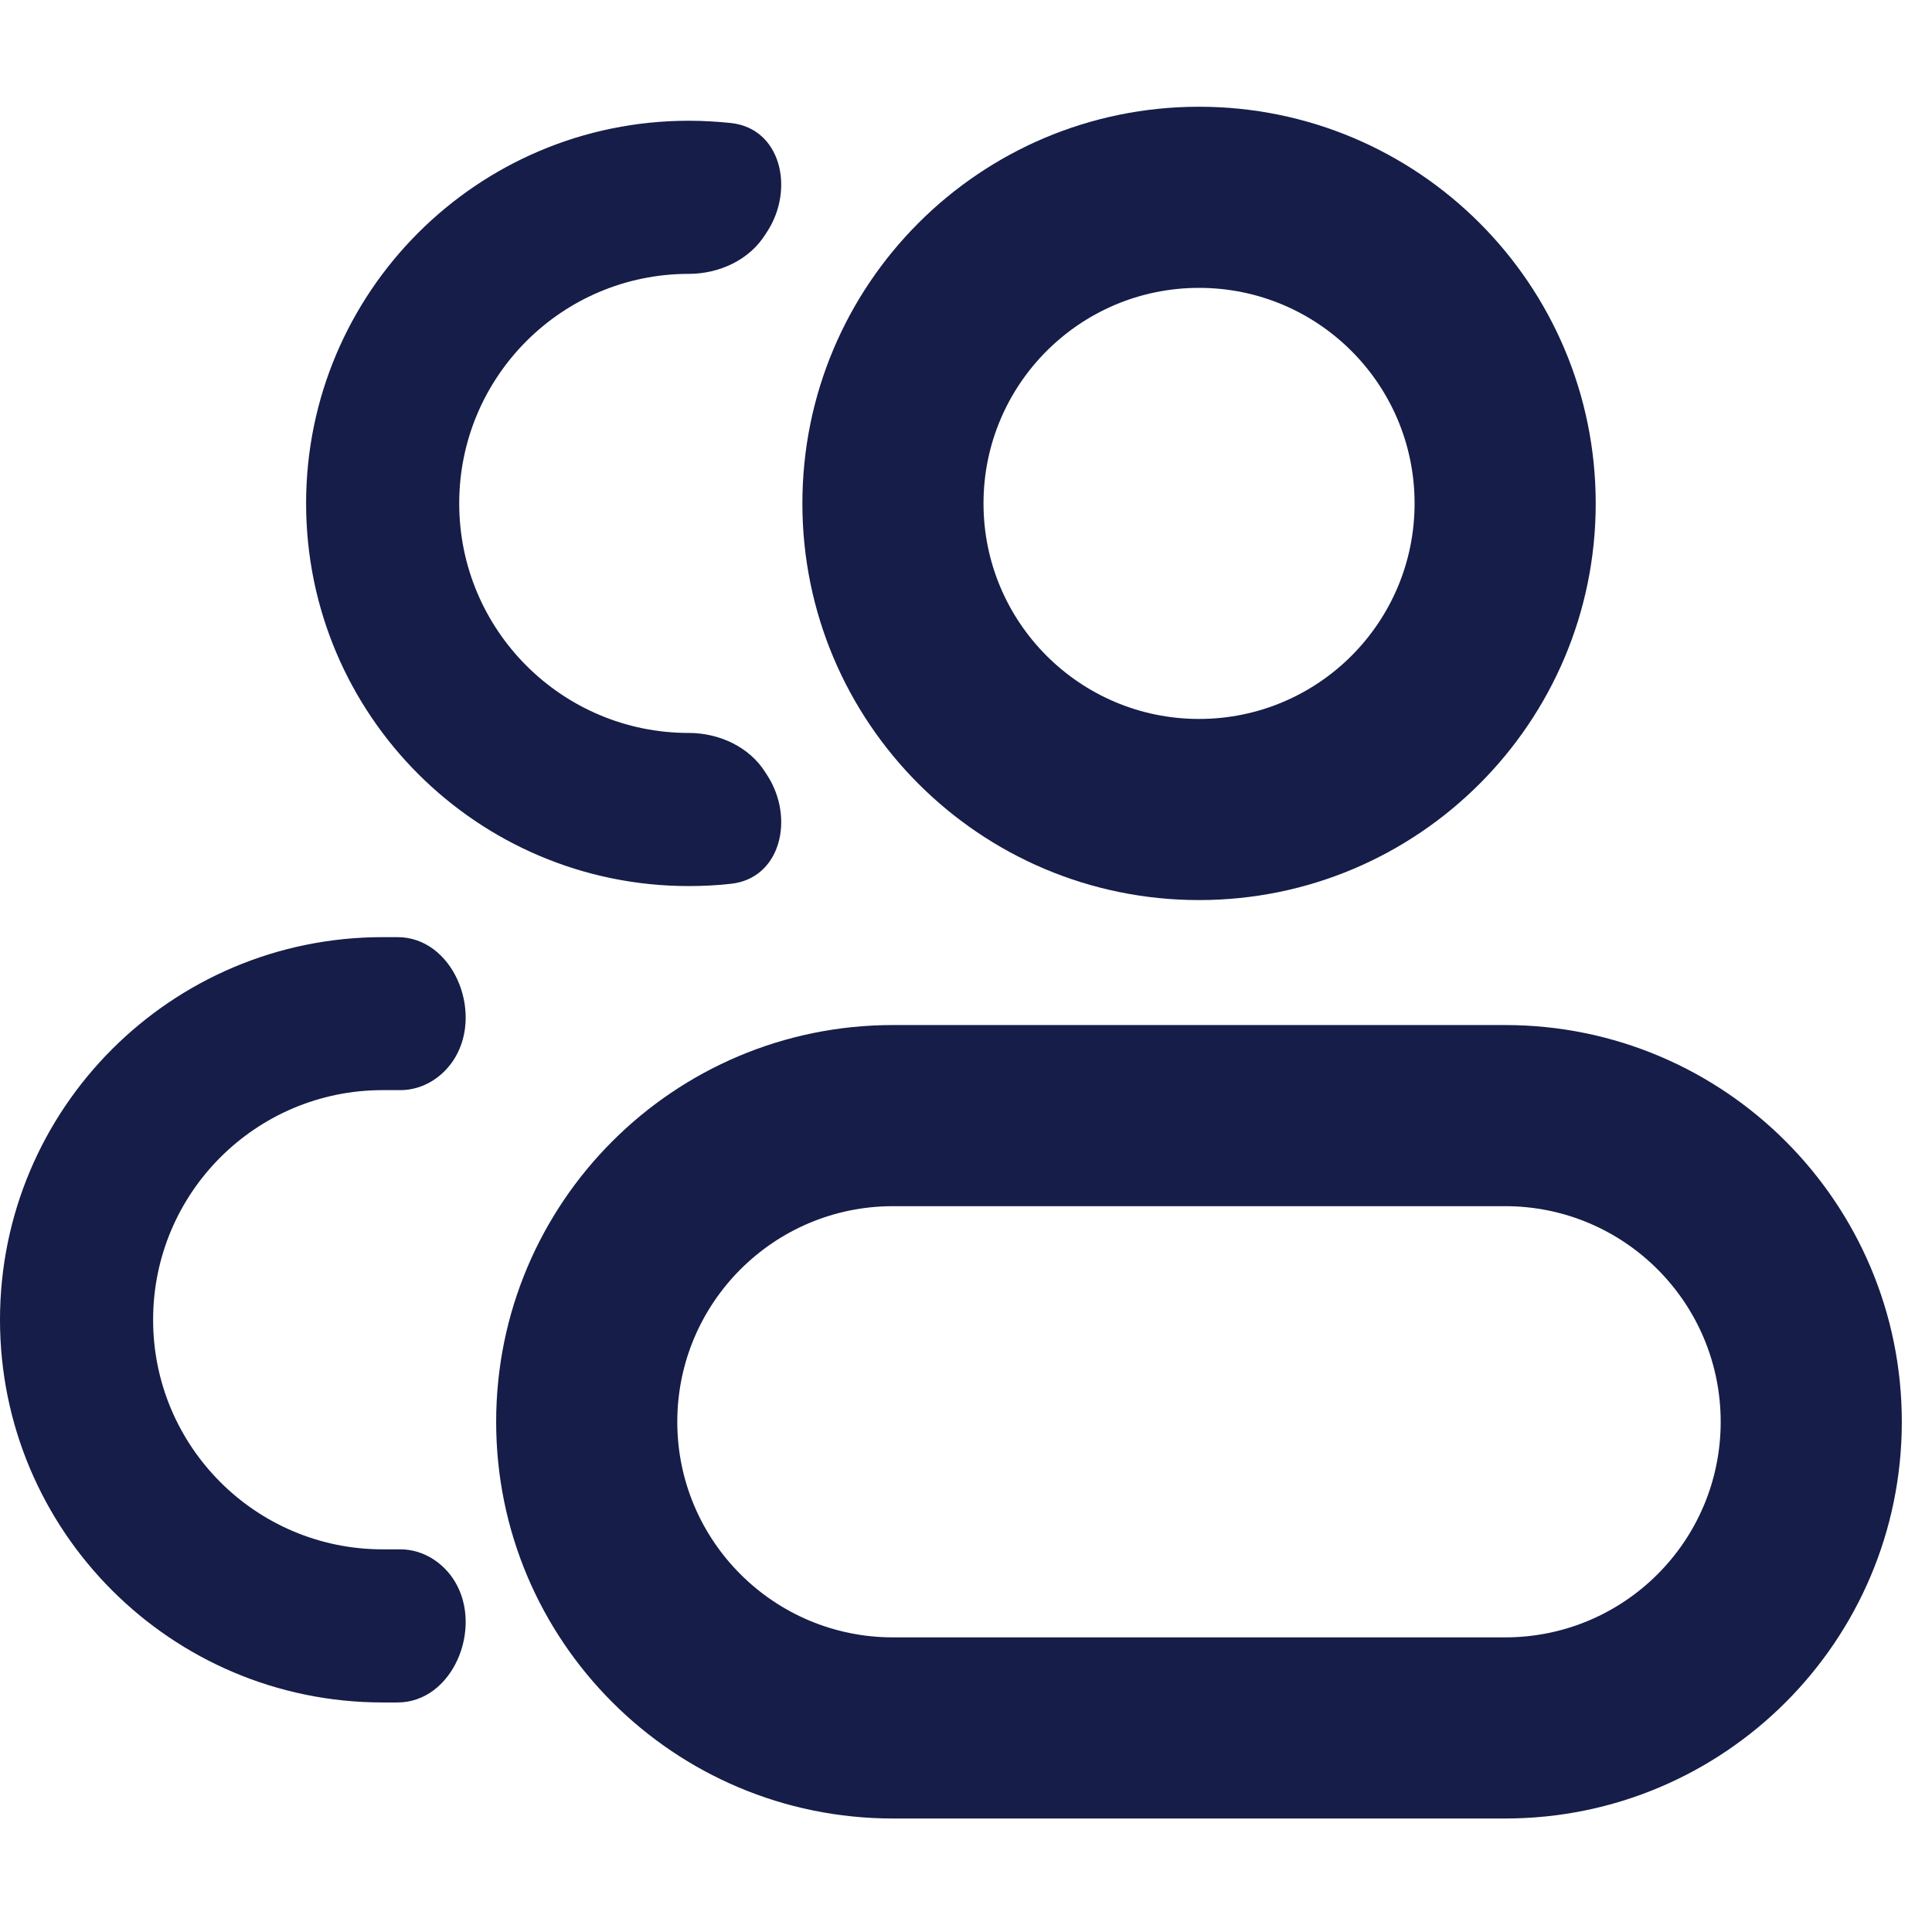
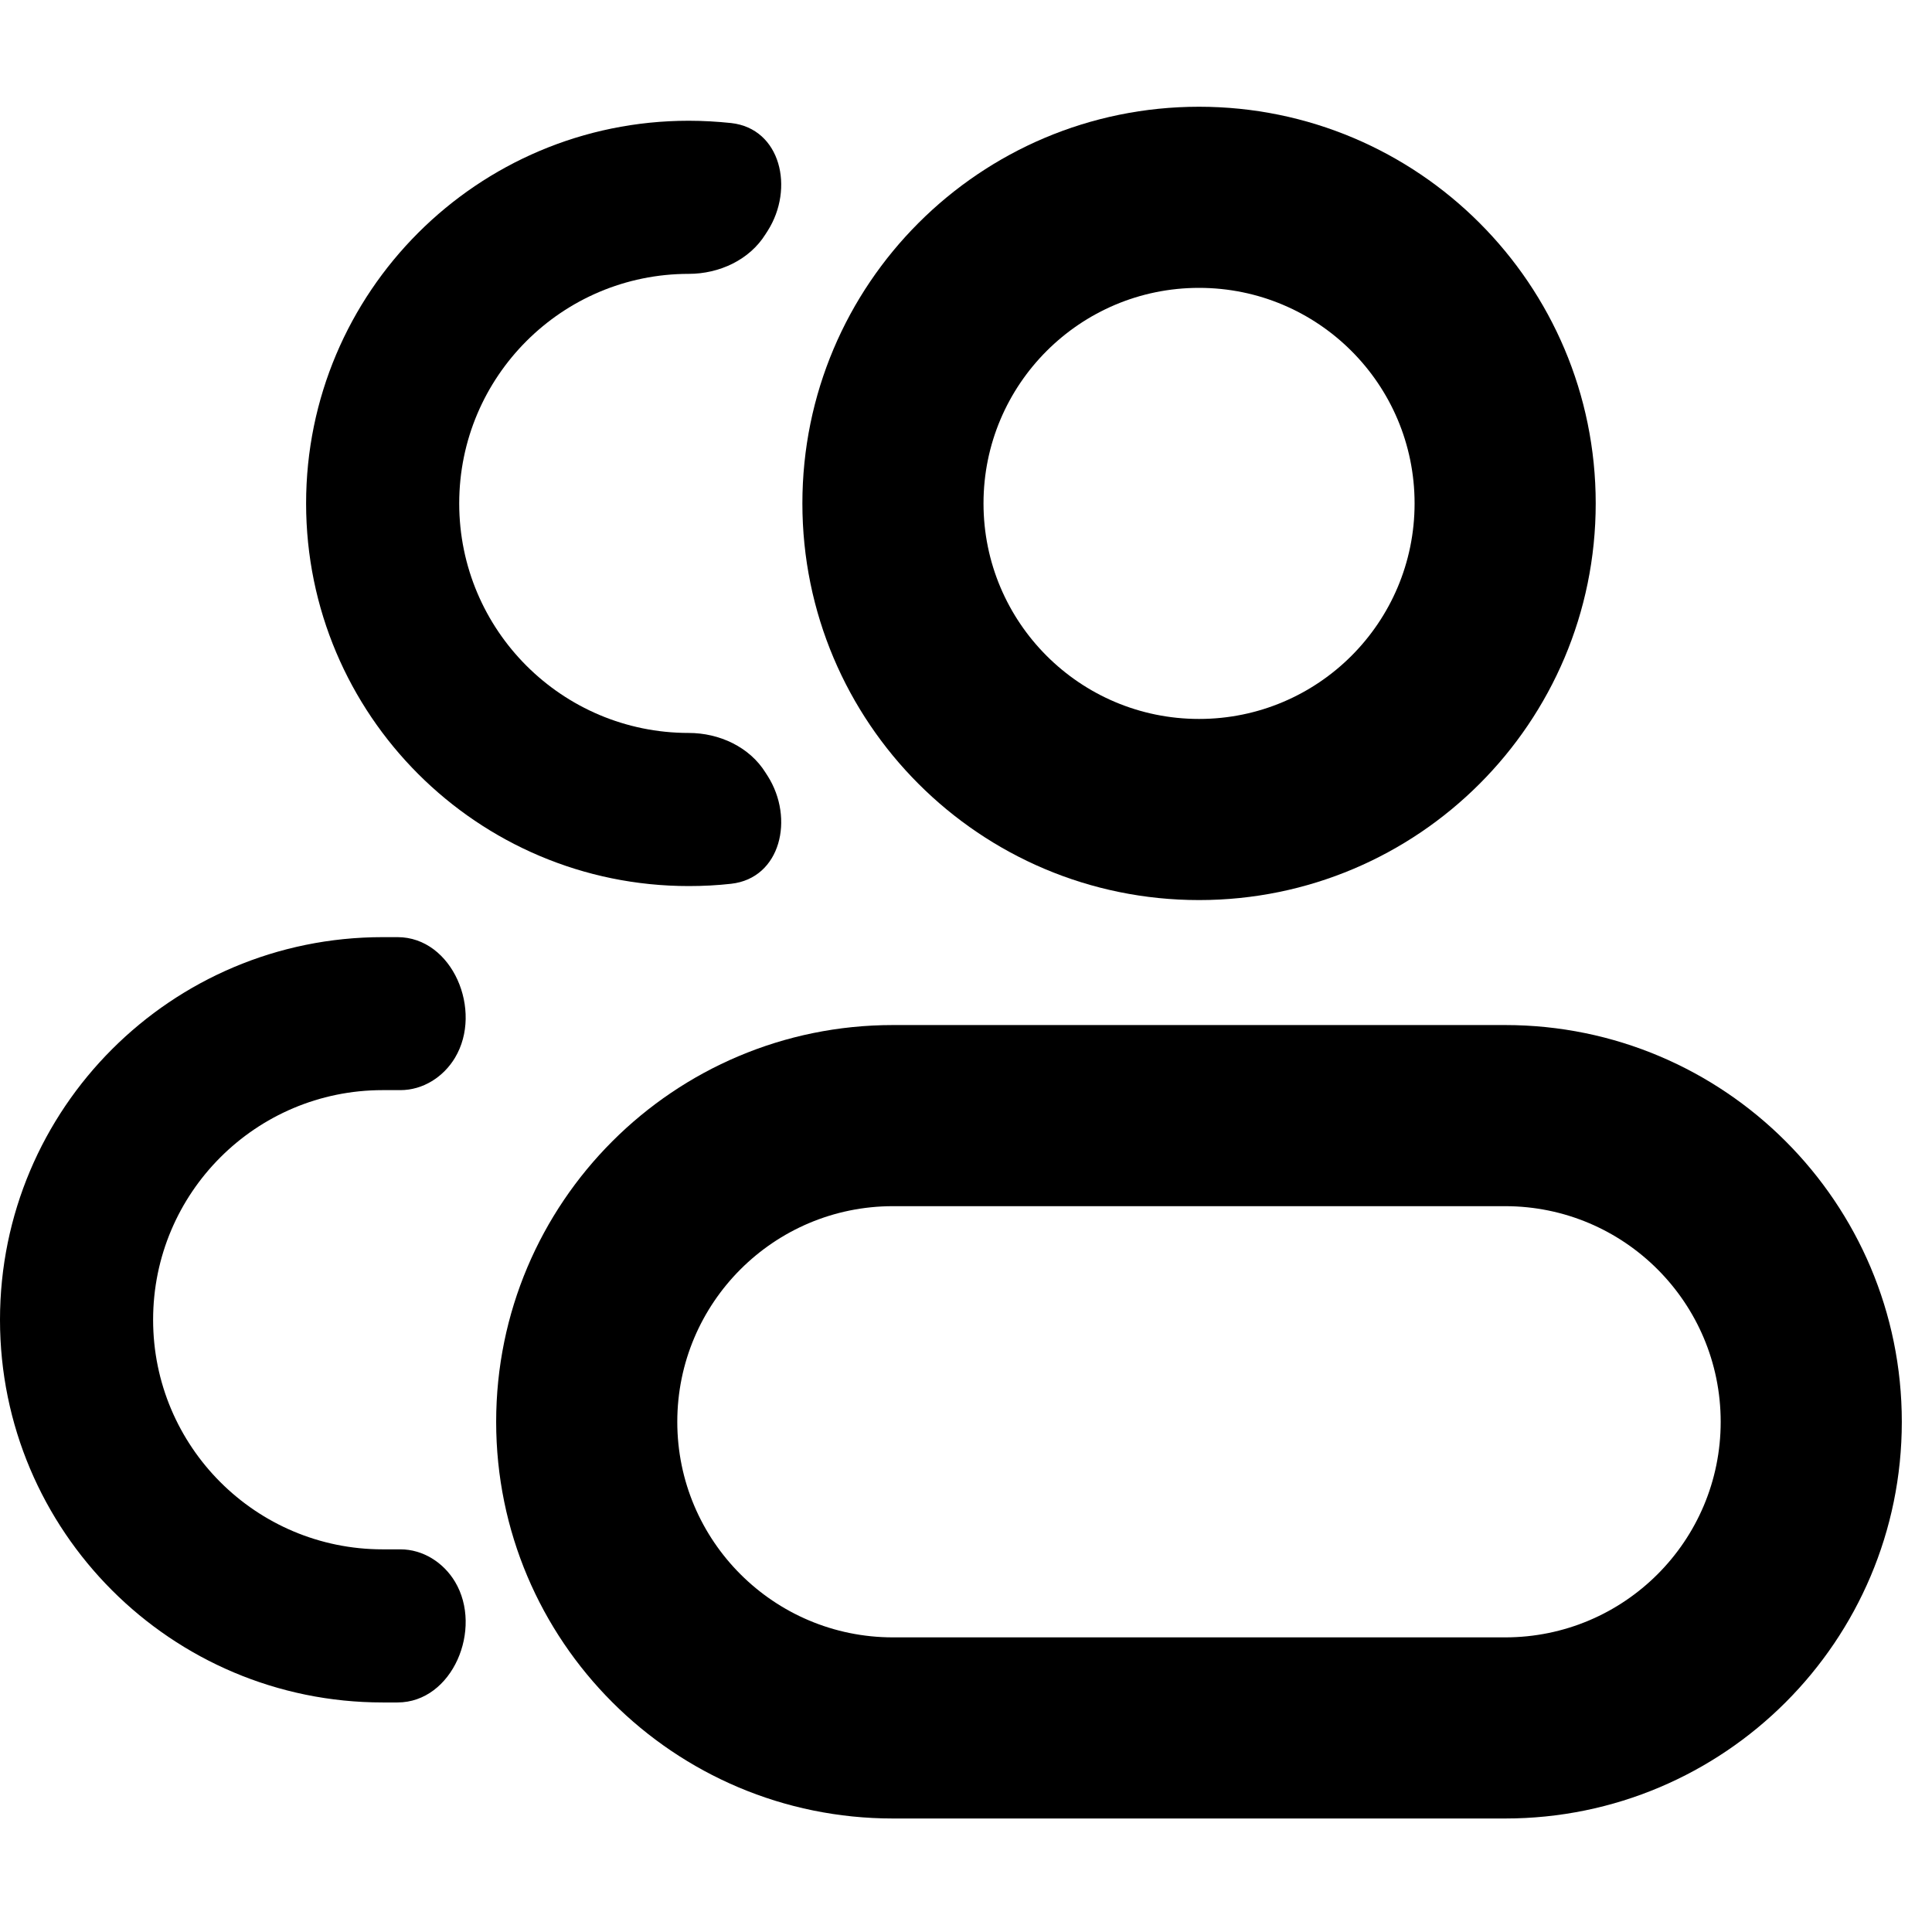
<svg xmlns="http://www.w3.org/2000/svg" width="16" height="16" viewBox="0 0 16 16" fill="none">
-   <path d="M11.715 4.169C11.715 5.155 10.916 5.954 9.93 5.954V7.454C11.744 7.454 13.215 5.983 13.215 4.169H11.715ZM9.93 5.954C8.944 5.954 8.145 5.155 8.145 4.169H6.645C6.645 5.983 8.115 7.454 9.93 7.454V5.954ZM8.145 4.169C8.145 3.183 8.944 2.384 9.93 2.384V0.884C8.115 0.884 6.645 2.355 6.645 4.169H8.145ZM9.93 2.384C10.916 2.384 11.715 3.183 11.715 4.169H13.215C13.215 2.355 11.744 0.884 9.93 0.884V2.384ZM7.395 9.989H12.465V8.489H7.395V9.989ZM12.465 13.56H7.395V15.06H12.465V13.56ZM7.395 13.56C6.409 13.56 5.609 12.761 5.609 11.775H4.109C4.109 13.589 5.58 15.06 7.395 15.06V13.56ZM14.25 11.775C14.25 12.761 13.451 13.56 12.465 13.56V15.06C14.279 15.06 15.75 13.589 15.75 11.775H14.25ZM12.465 9.989C13.451 9.989 14.25 10.789 14.25 11.775H15.75C15.75 9.96 14.279 8.489 12.465 8.489V9.989ZM7.395 8.489C5.58 8.489 4.109 9.96 4.109 11.775H5.609C5.609 10.789 6.409 9.989 7.395 9.989V8.489Z" fill="#151D48" />
-   <path d="M6.34 6.399C6.207 6.185 5.956 6.07 5.704 6.07C4.654 6.07 3.803 5.219 3.803 4.169C3.803 3.119 4.654 2.268 5.704 2.268C5.956 2.268 6.207 2.153 6.34 1.939C6.346 1.93 6.352 1.92 6.358 1.911C6.58 1.561 6.467 1.065 6.055 1.019C5.94 1.007 5.823 1 5.704 1C3.954 1 2.535 2.419 2.535 4.169C2.535 5.919 3.954 7.338 5.704 7.338C5.823 7.338 5.94 7.332 6.055 7.319C6.467 7.273 6.58 6.777 6.358 6.427C6.352 6.418 6.346 6.408 6.34 6.399Z" fill="#151D48" />
-   <path d="M3.768 13.099C3.672 12.939 3.502 12.831 3.316 12.831H3.169C2.119 12.831 1.268 11.98 1.268 10.93C1.268 9.879 2.119 9.028 3.169 9.028H3.316C3.502 9.028 3.672 8.92 3.768 8.76C4.002 8.37 3.748 7.761 3.292 7.761H3.169C1.419 7.761 0 9.179 0 10.93C0 12.68 1.419 14.099 3.169 14.099H3.292C3.748 14.099 4.002 13.489 3.768 13.099Z" fill="#151D48" />
+   <path d="M11.715 4.169C11.715 5.155 10.916 5.954 9.93 5.954V7.454C11.744 7.454 13.215 5.983 13.215 4.169H11.715ZM9.93 5.954C8.944 5.954 8.145 5.155 8.145 4.169H6.645C6.645 5.983 8.115 7.454 9.93 7.454V5.954ZM8.145 4.169C8.145 3.183 8.944 2.384 9.93 2.384V0.884C8.115 0.884 6.645 2.355 6.645 4.169H8.145ZM9.93 2.384C10.916 2.384 11.715 3.183 11.715 4.169H13.215C13.215 2.355 11.744 0.884 9.93 0.884V2.384ZM7.395 9.989H12.465V8.489H7.395V9.989ZM12.465 13.56H7.395V15.06H12.465V13.56ZM7.395 13.56C6.409 13.56 5.609 12.761 5.609 11.775H4.109C4.109 13.589 5.58 15.06 7.395 15.06V13.56ZM14.25 11.775C14.25 12.761 13.451 13.56 12.465 13.56V15.06C14.279 15.06 15.75 13.589 15.75 11.775H14.25ZM12.465 9.989C13.451 9.989 14.25 10.789 14.25 11.775H15.75C15.75 9.96 14.279 8.489 12.465 8.489V9.989ZM7.395 8.489C5.58 8.489 4.109 9.96 4.109 11.775H5.609C5.609 10.789 6.409 9.989 7.395 9.989V8.489Z" fill="currentColor" />
+   <path d="M6.34 6.399C6.207 6.185 5.956 6.07 5.704 6.07C4.654 6.07 3.803 5.219 3.803 4.169C3.803 3.119 4.654 2.268 5.704 2.268C5.956 2.268 6.207 2.153 6.34 1.939C6.346 1.93 6.352 1.92 6.358 1.911C6.58 1.561 6.467 1.065 6.055 1.019C5.94 1.007 5.823 1 5.704 1C3.954 1 2.535 2.419 2.535 4.169C2.535 5.919 3.954 7.338 5.704 7.338C5.823 7.338 5.94 7.332 6.055 7.319C6.467 7.273 6.58 6.777 6.358 6.427C6.352 6.418 6.346 6.408 6.34 6.399Z" fill="currentColor" />
+   <path d="M3.768 13.099C3.672 12.939 3.502 12.831 3.316 12.831H3.169C2.119 12.831 1.268 11.98 1.268 10.93C1.268 9.879 2.119 9.028 3.169 9.028H3.316C3.502 9.028 3.672 8.92 3.768 8.76C4.002 8.37 3.748 7.761 3.292 7.761H3.169C1.419 7.761 0 9.179 0 10.93C0 12.68 1.419 14.099 3.169 14.099H3.292C3.748 14.099 4.002 13.489 3.768 13.099Z" fill="currentColor" />
</svg>
